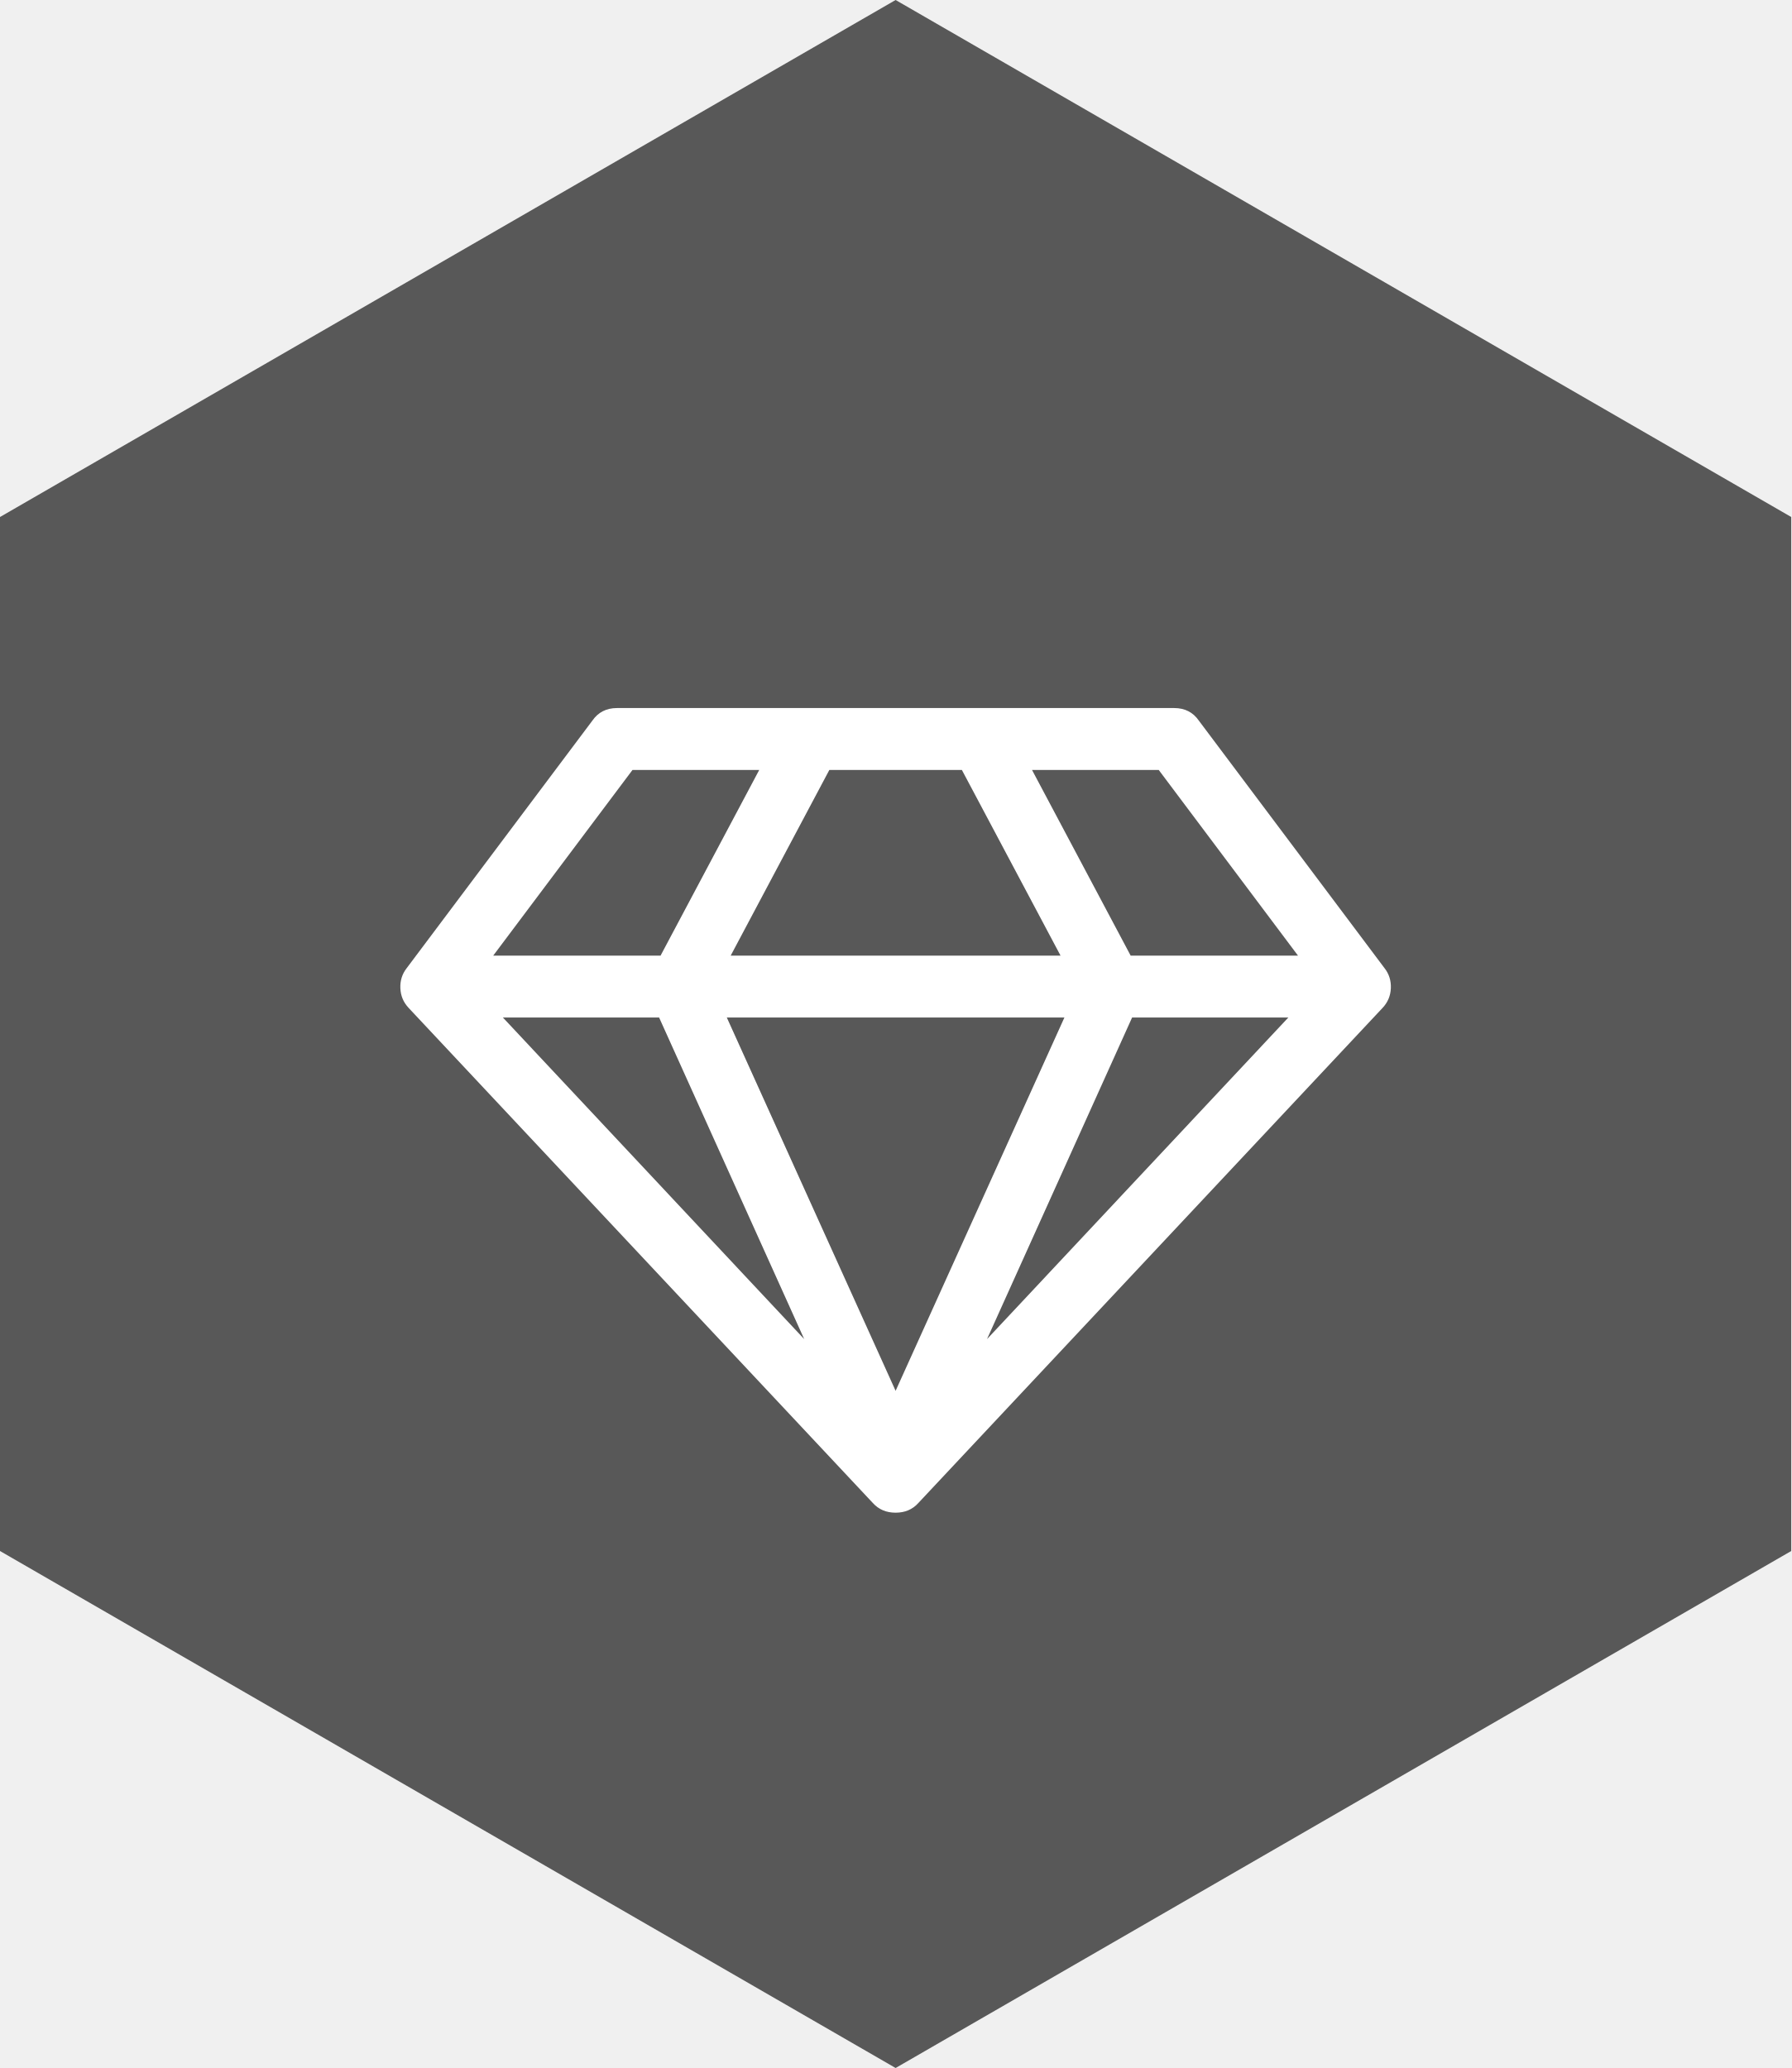
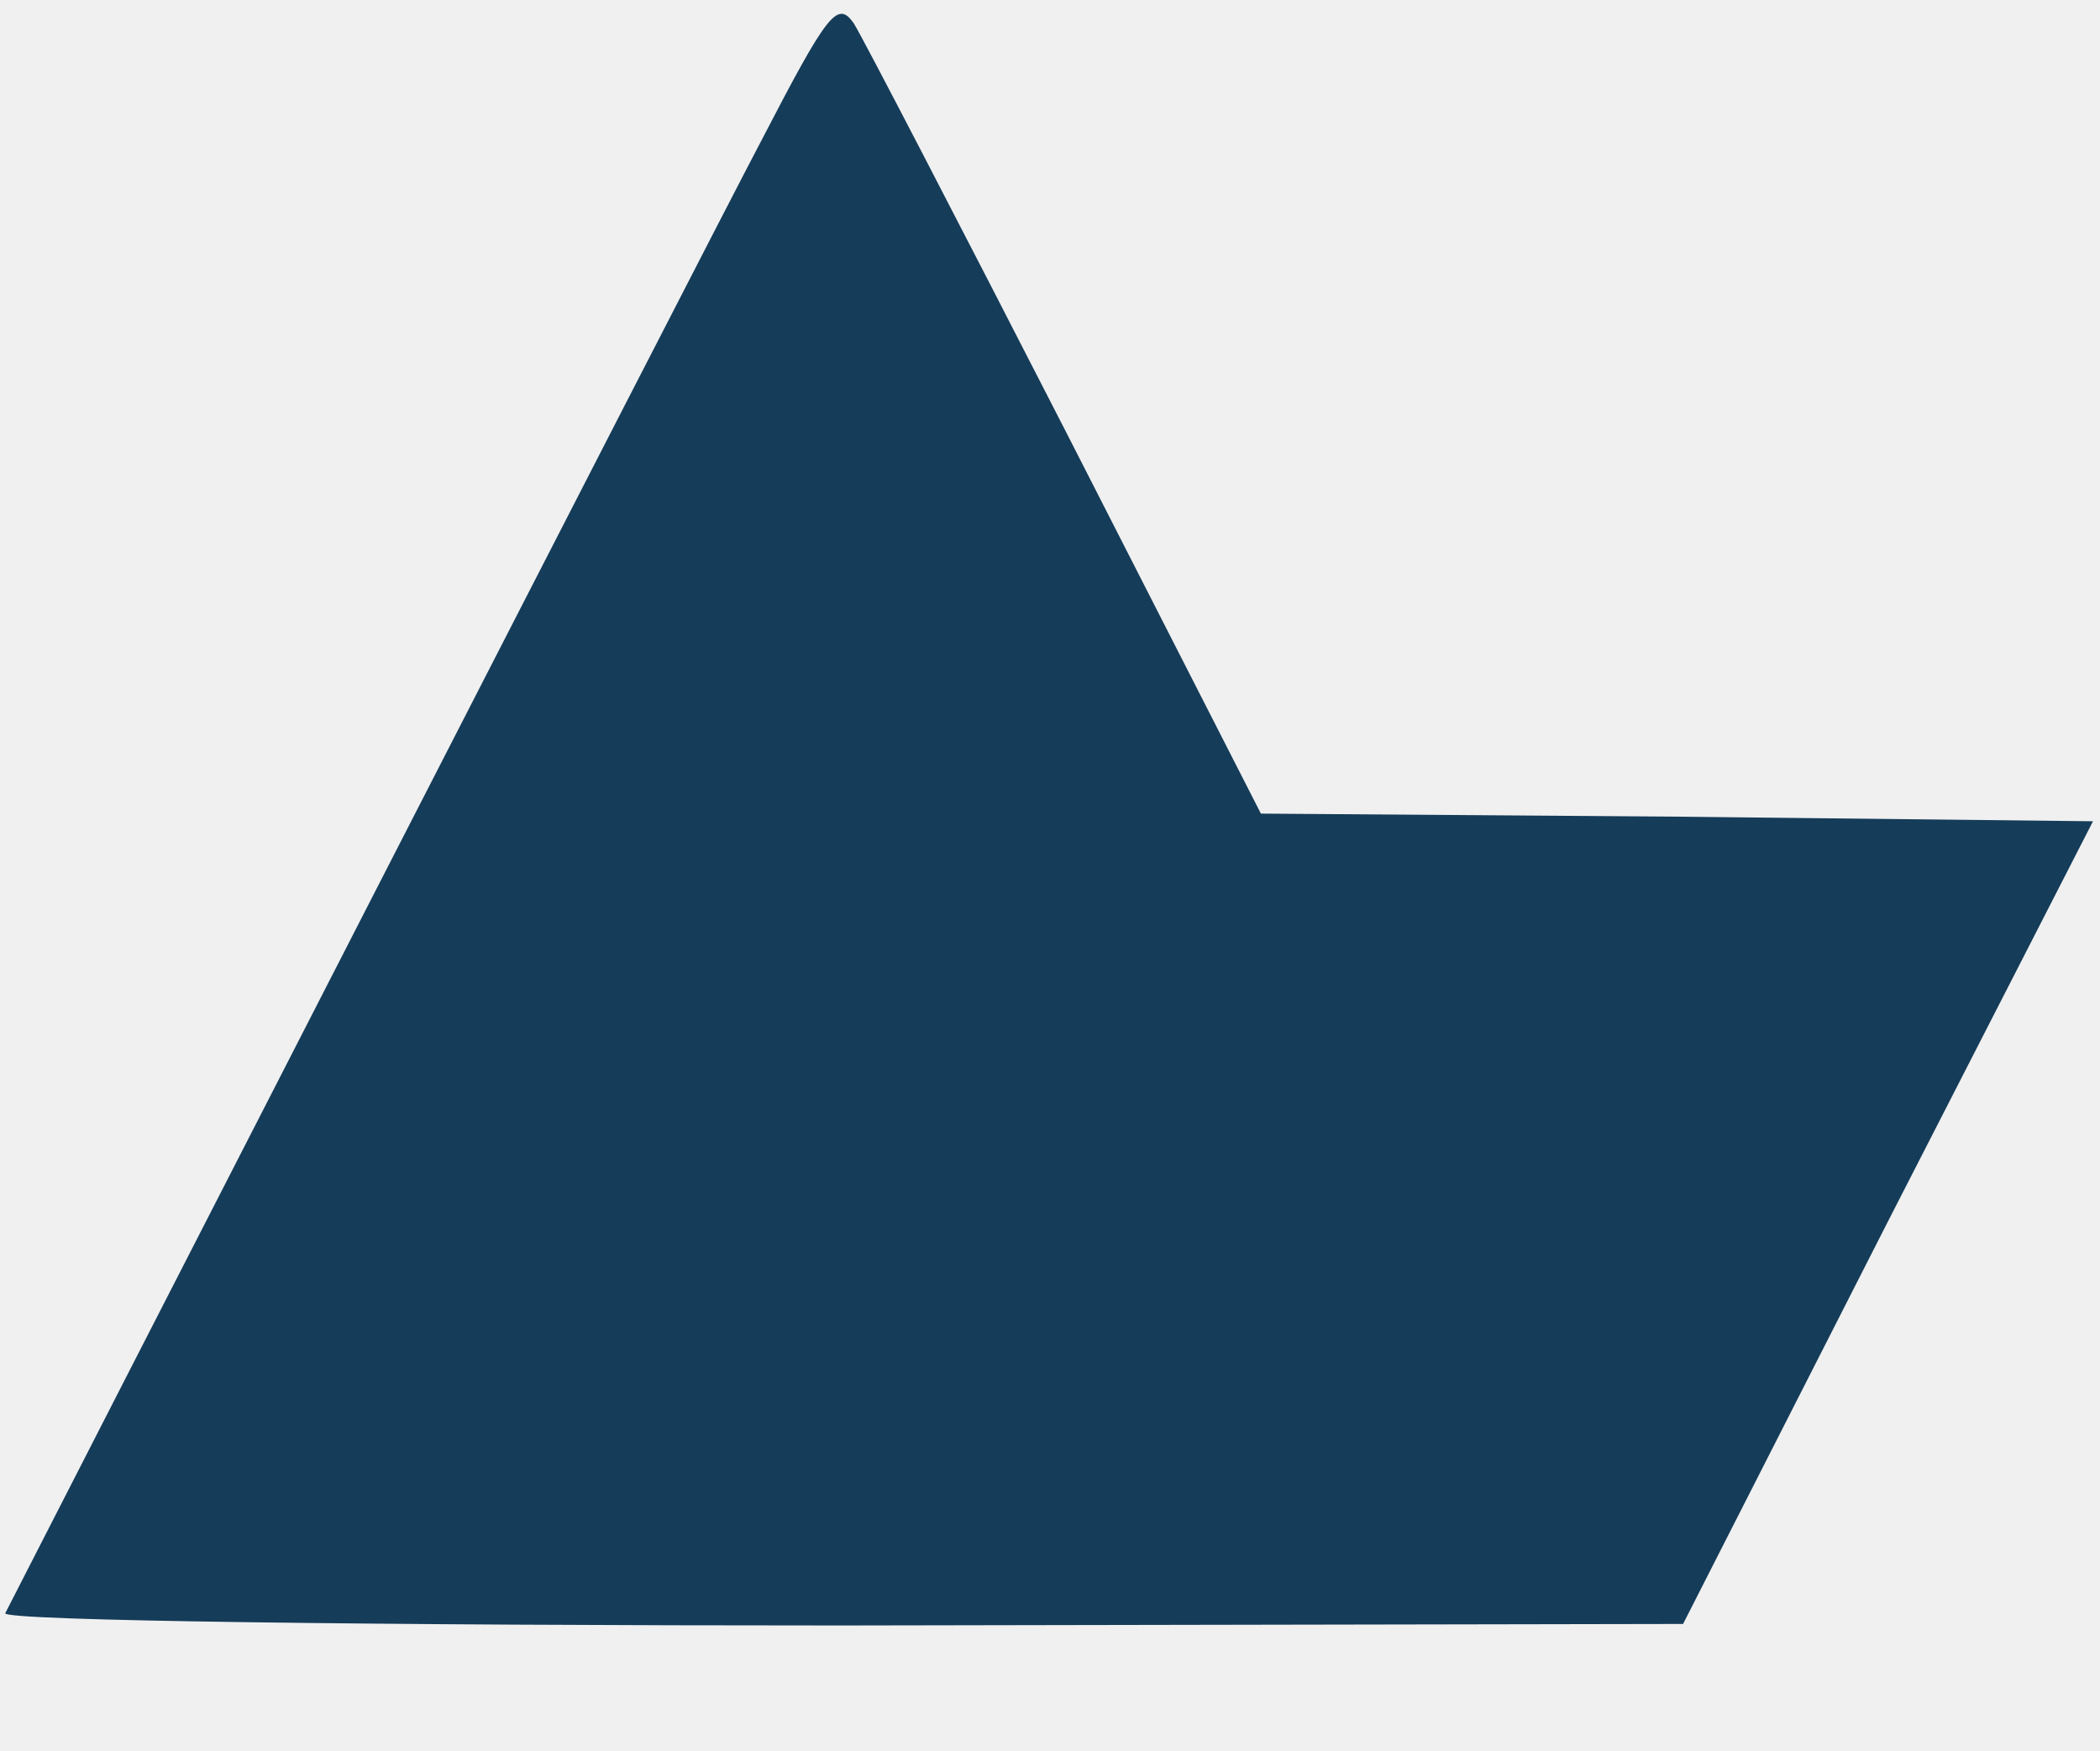
- <svg xmlns="http://www.w3.org/2000/svg" version="1.1" id="Layer_1" x="0px" y="0px" width="149.167px" height="172.243px" viewBox="0 0 149.167 172.243" enable-background="new 0 0 149.167 172.243" xml:space="preserve">
-   <polygon fill="#585858" points="149.167,129.183 74.583,172.243 0,129.183 0,43.061 74.583,0 149.167,43.061 " />
-   <path fill="#FFFFFF" d="M41.88,84.75l25.09,26.783L54.889,84.75H41.88z M74.583,115.841L88.64,84.75H60.527L74.583,115.841z   M55.009,79.594l8.217-15.466H52.673l-11.6,15.466H55.009z M82.196,111.533l25.091-26.783h-13.01L82.196,111.533z M60.849,79.594  h27.469l-8.217-15.466H69.065L60.849,79.594z M94.157,79.594h13.936L96.494,64.128H85.942L94.157,79.594z M99.835,60.02  l15.467,20.621c0.376,0.483,0.55,1.04,0.523,1.671c-0.027,0.632-0.257,1.174-0.686,1.632l-38.664,41.243  c-0.483,0.536-1.113,0.804-1.893,0.804c-0.778,0-1.408-0.268-1.892-0.804L34.026,83.944c-0.429-0.457-0.658-1-0.685-1.632  c-0.027-0.631,0.147-1.188,0.523-1.671L49.331,60.02c0.484-0.699,1.168-1.047,2.054-1.047h46.398  C98.667,58.973,99.353,59.322,99.835,60.02z" />
+ <svg xmlns="http://www.w3.org/2000/svg" version="1.1" x="0px" y="0px" width="120px" height="100px" viewBox="0 0 120 100" enable-background="new 0 0 120 100" xml:space="preserve">
+   <g transform="matrix(0.07782118,0,0,-0.08751206,-4.602974,94.61155)" style="fill:#153c59;stroke:none">
+     <path d="M 618,989 C 577,920 94,82 63,28 61,23 337,20 677,20 l 618,1 150,262 151,262 -306,3 -305,2 -143,249 c -79,137 -149,257 -156,267 -12,15 -19,7 -68,-77 z" />
+   </g>
</svg>
